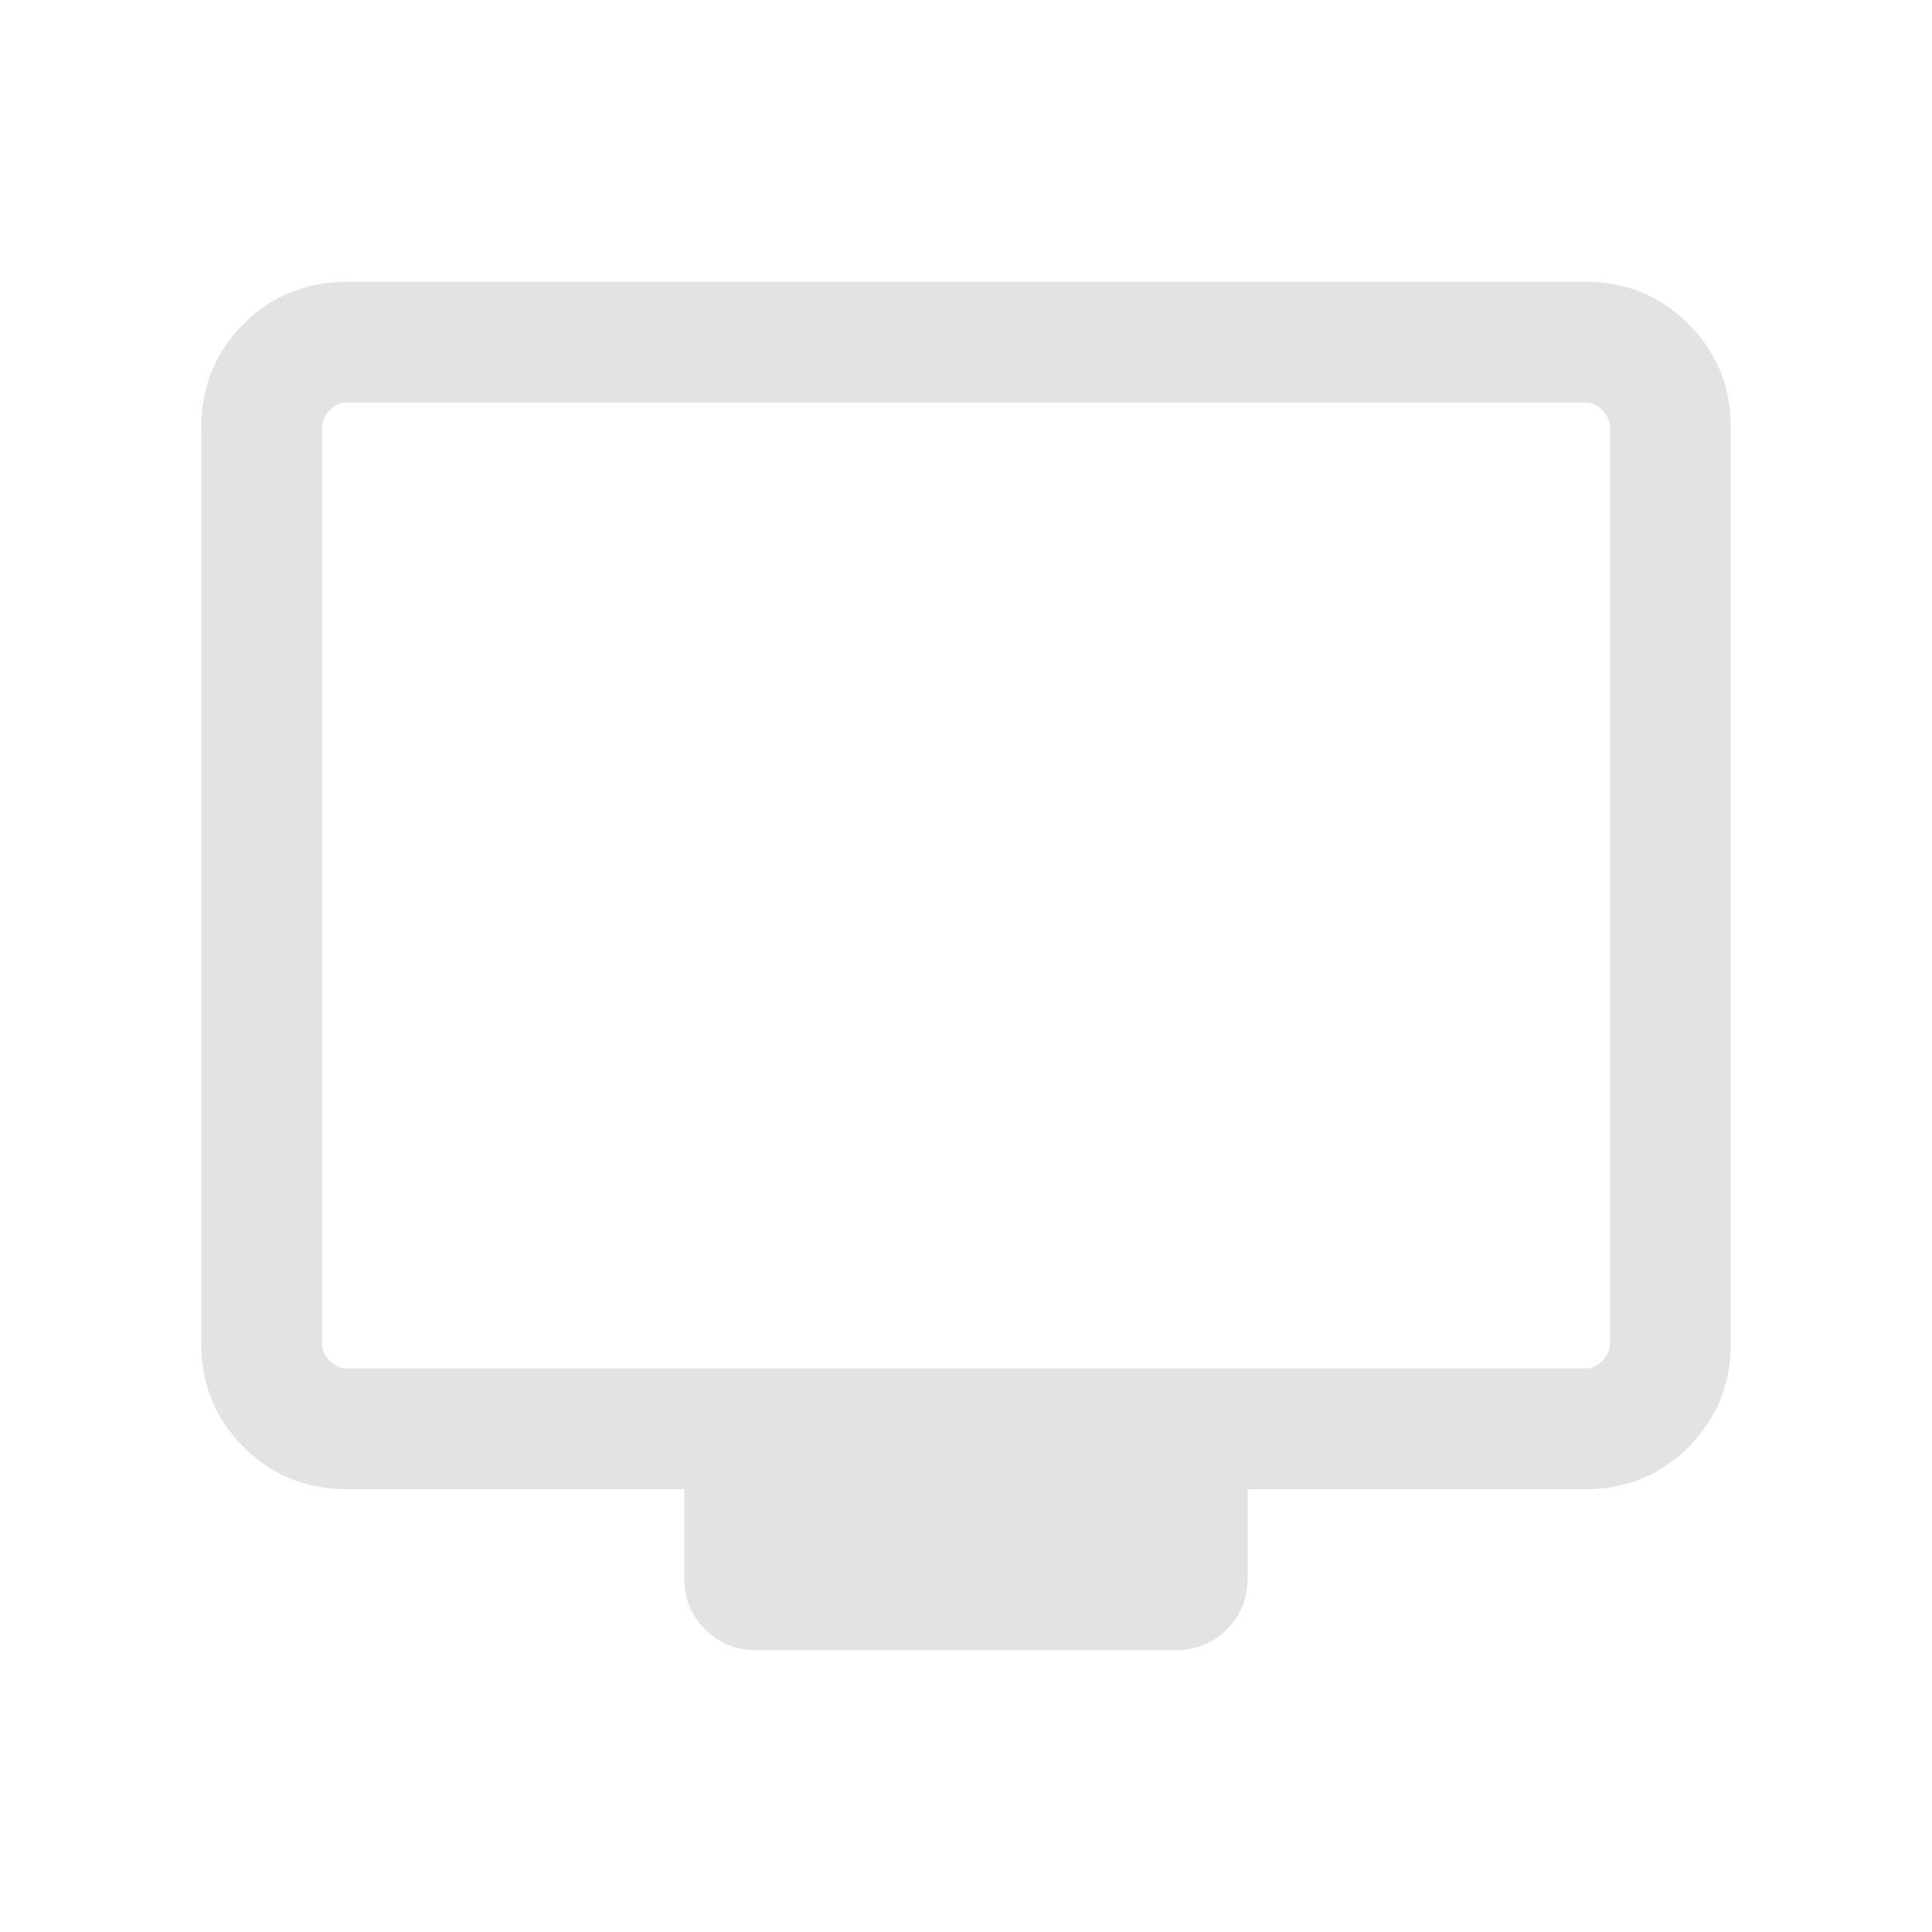
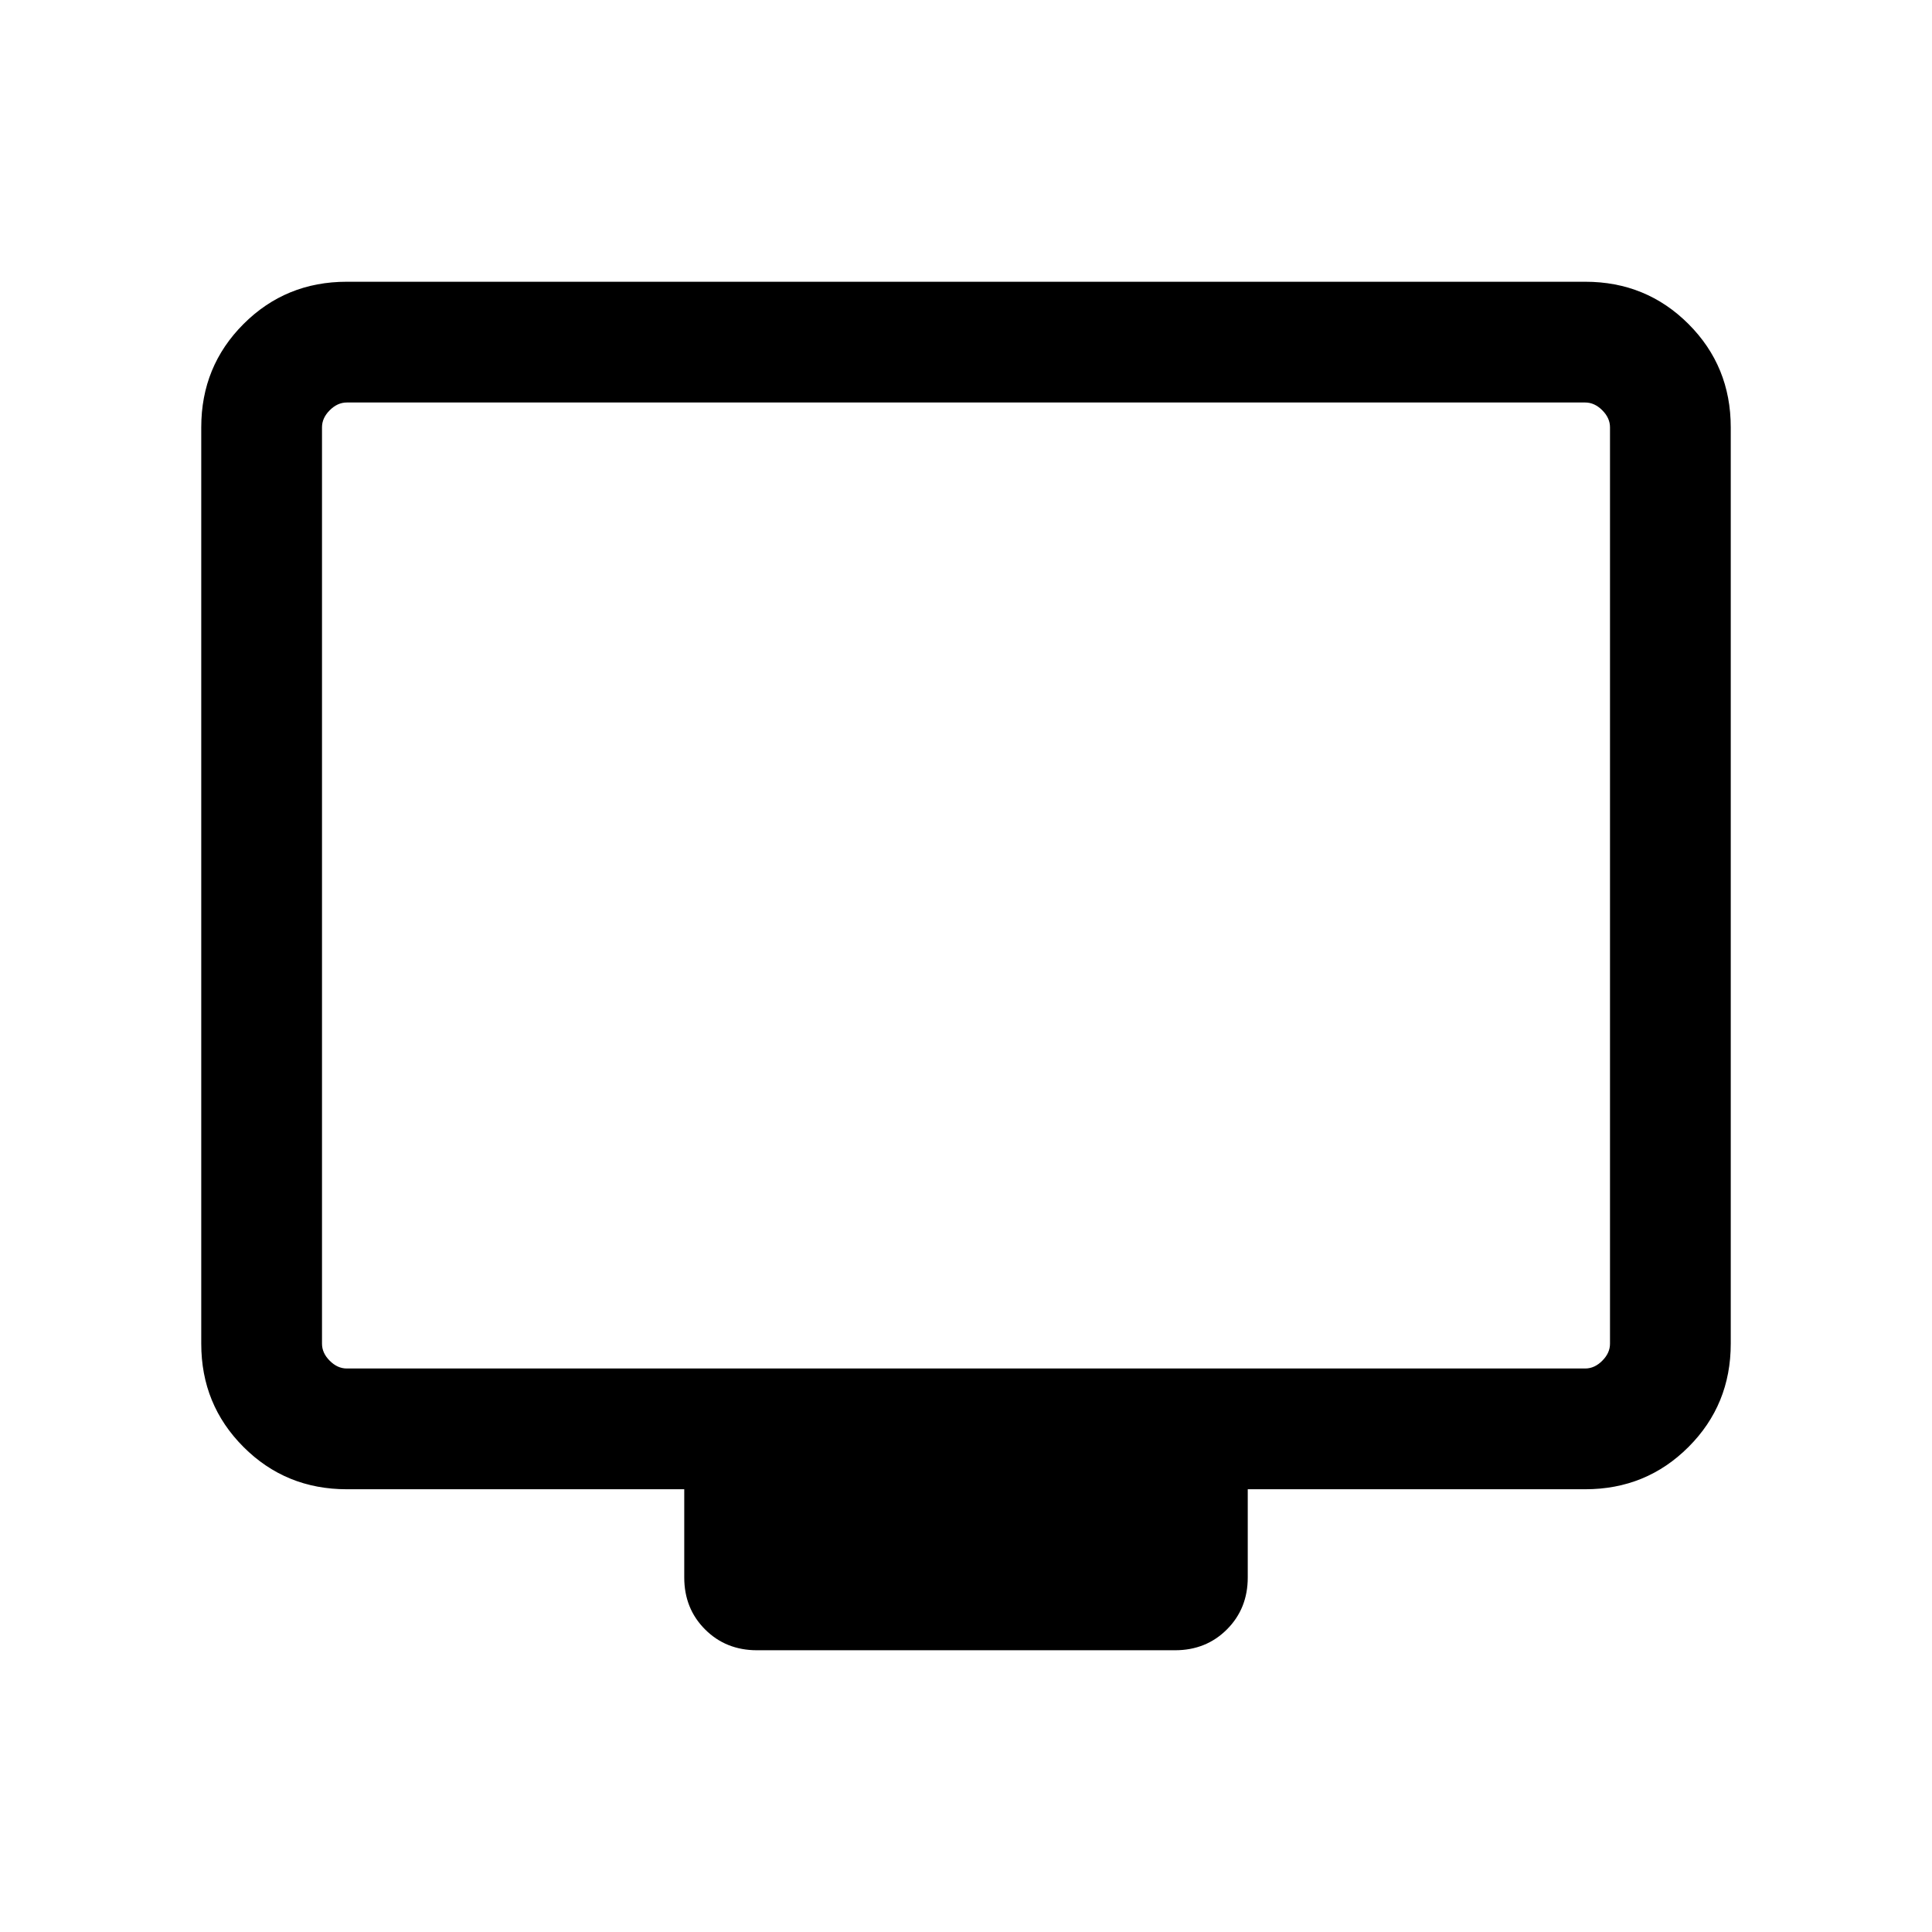
- <svg xmlns="http://www.w3.org/2000/svg" height="24px" viewBox="0 -960 960 960" width="24px" fill="#e3e3e3">
+ <svg xmlns="http://www.w3.org/2000/svg" height="24px" viewBox="0 -960 960 960" width="24px" fill="currentColor">
  <path d="M172.31-220Q142-220 121-241q-21-21-21-51.31v-455.38Q100-778 121-799q21-21 51.31-21h615.38Q818-820 839-799q21 21 21 51.31v455.38Q860-262 839-241q-21 21-51.31 21H620v43.84q0 15.47-10.35 25.81Q599.31-140 583.84-140H376.16q-15.47 0-25.81-10.35Q340-160.69 340-176.16V-220H172.31Zm0-60h615.38q4.62 0 8.46-3.85 3.85-3.84 3.85-8.46v-455.38q0-4.62-3.85-8.46-3.84-3.85-8.46-3.85H172.31q-4.62 0-8.46 3.85-3.85 3.84-3.85 8.46v455.38q0 4.62 3.85 8.46 3.84 3.85 8.46 3.85ZM160-280v-480 480Z" />
</svg>
